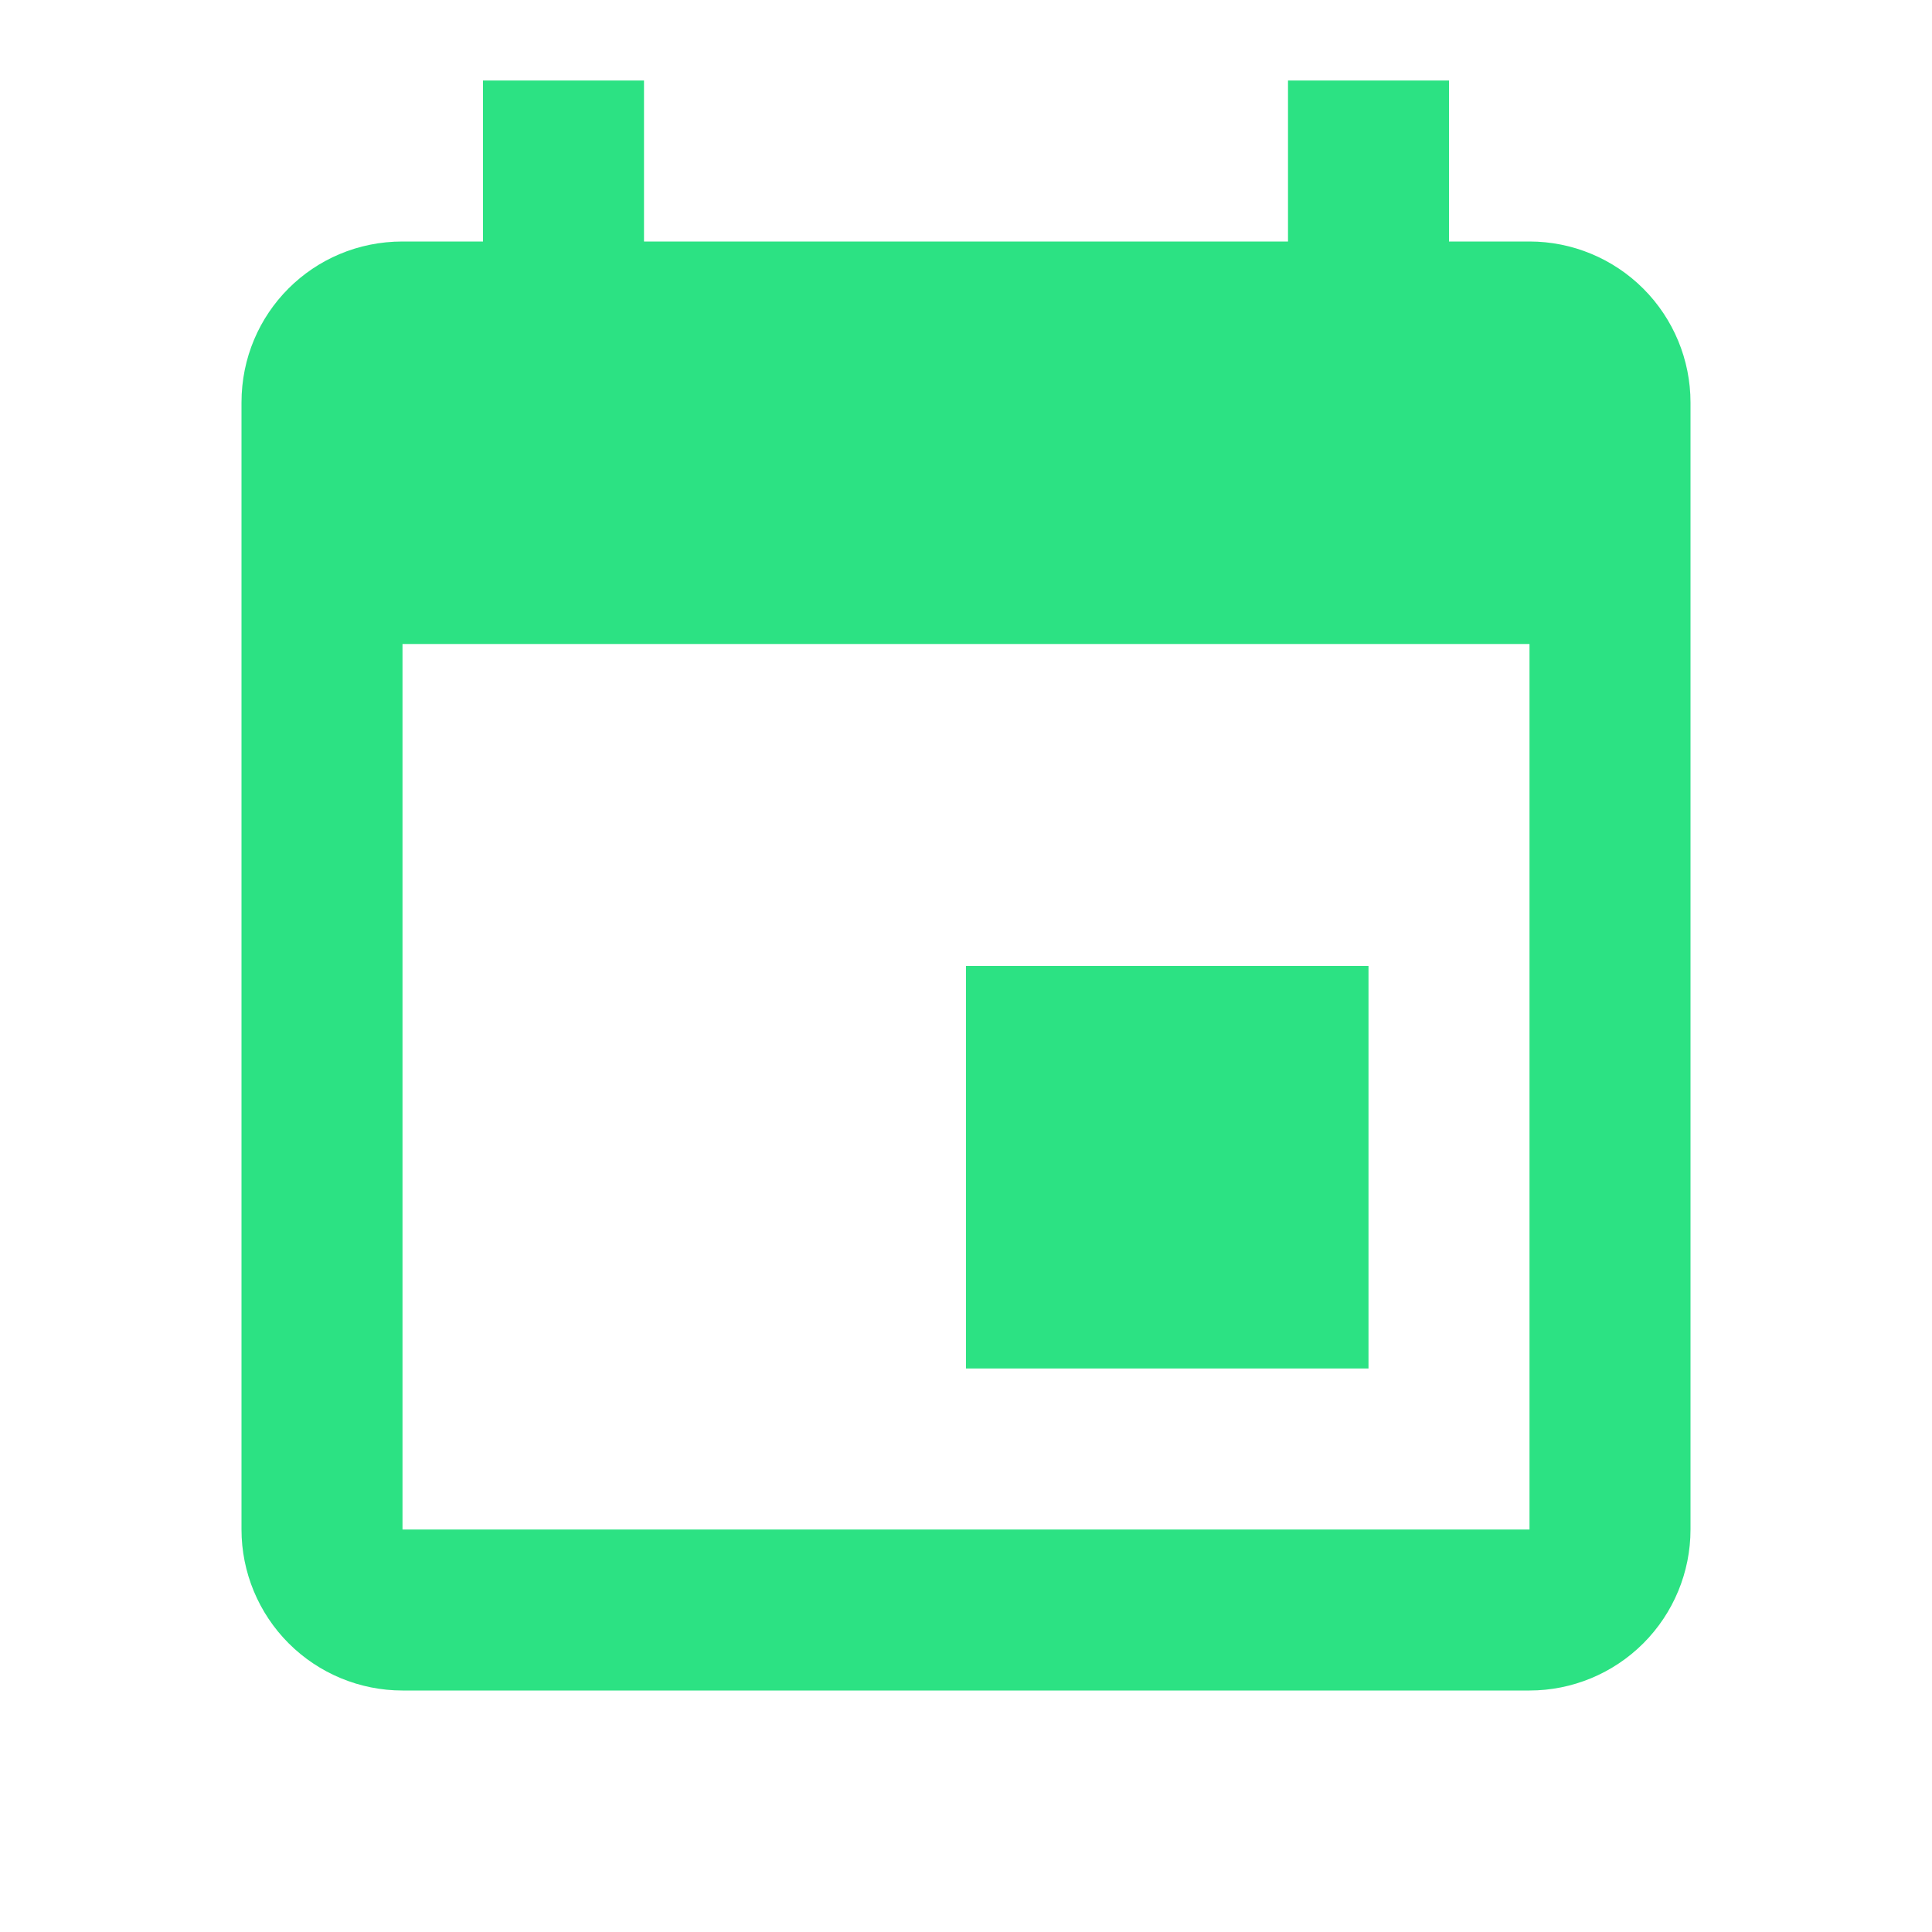
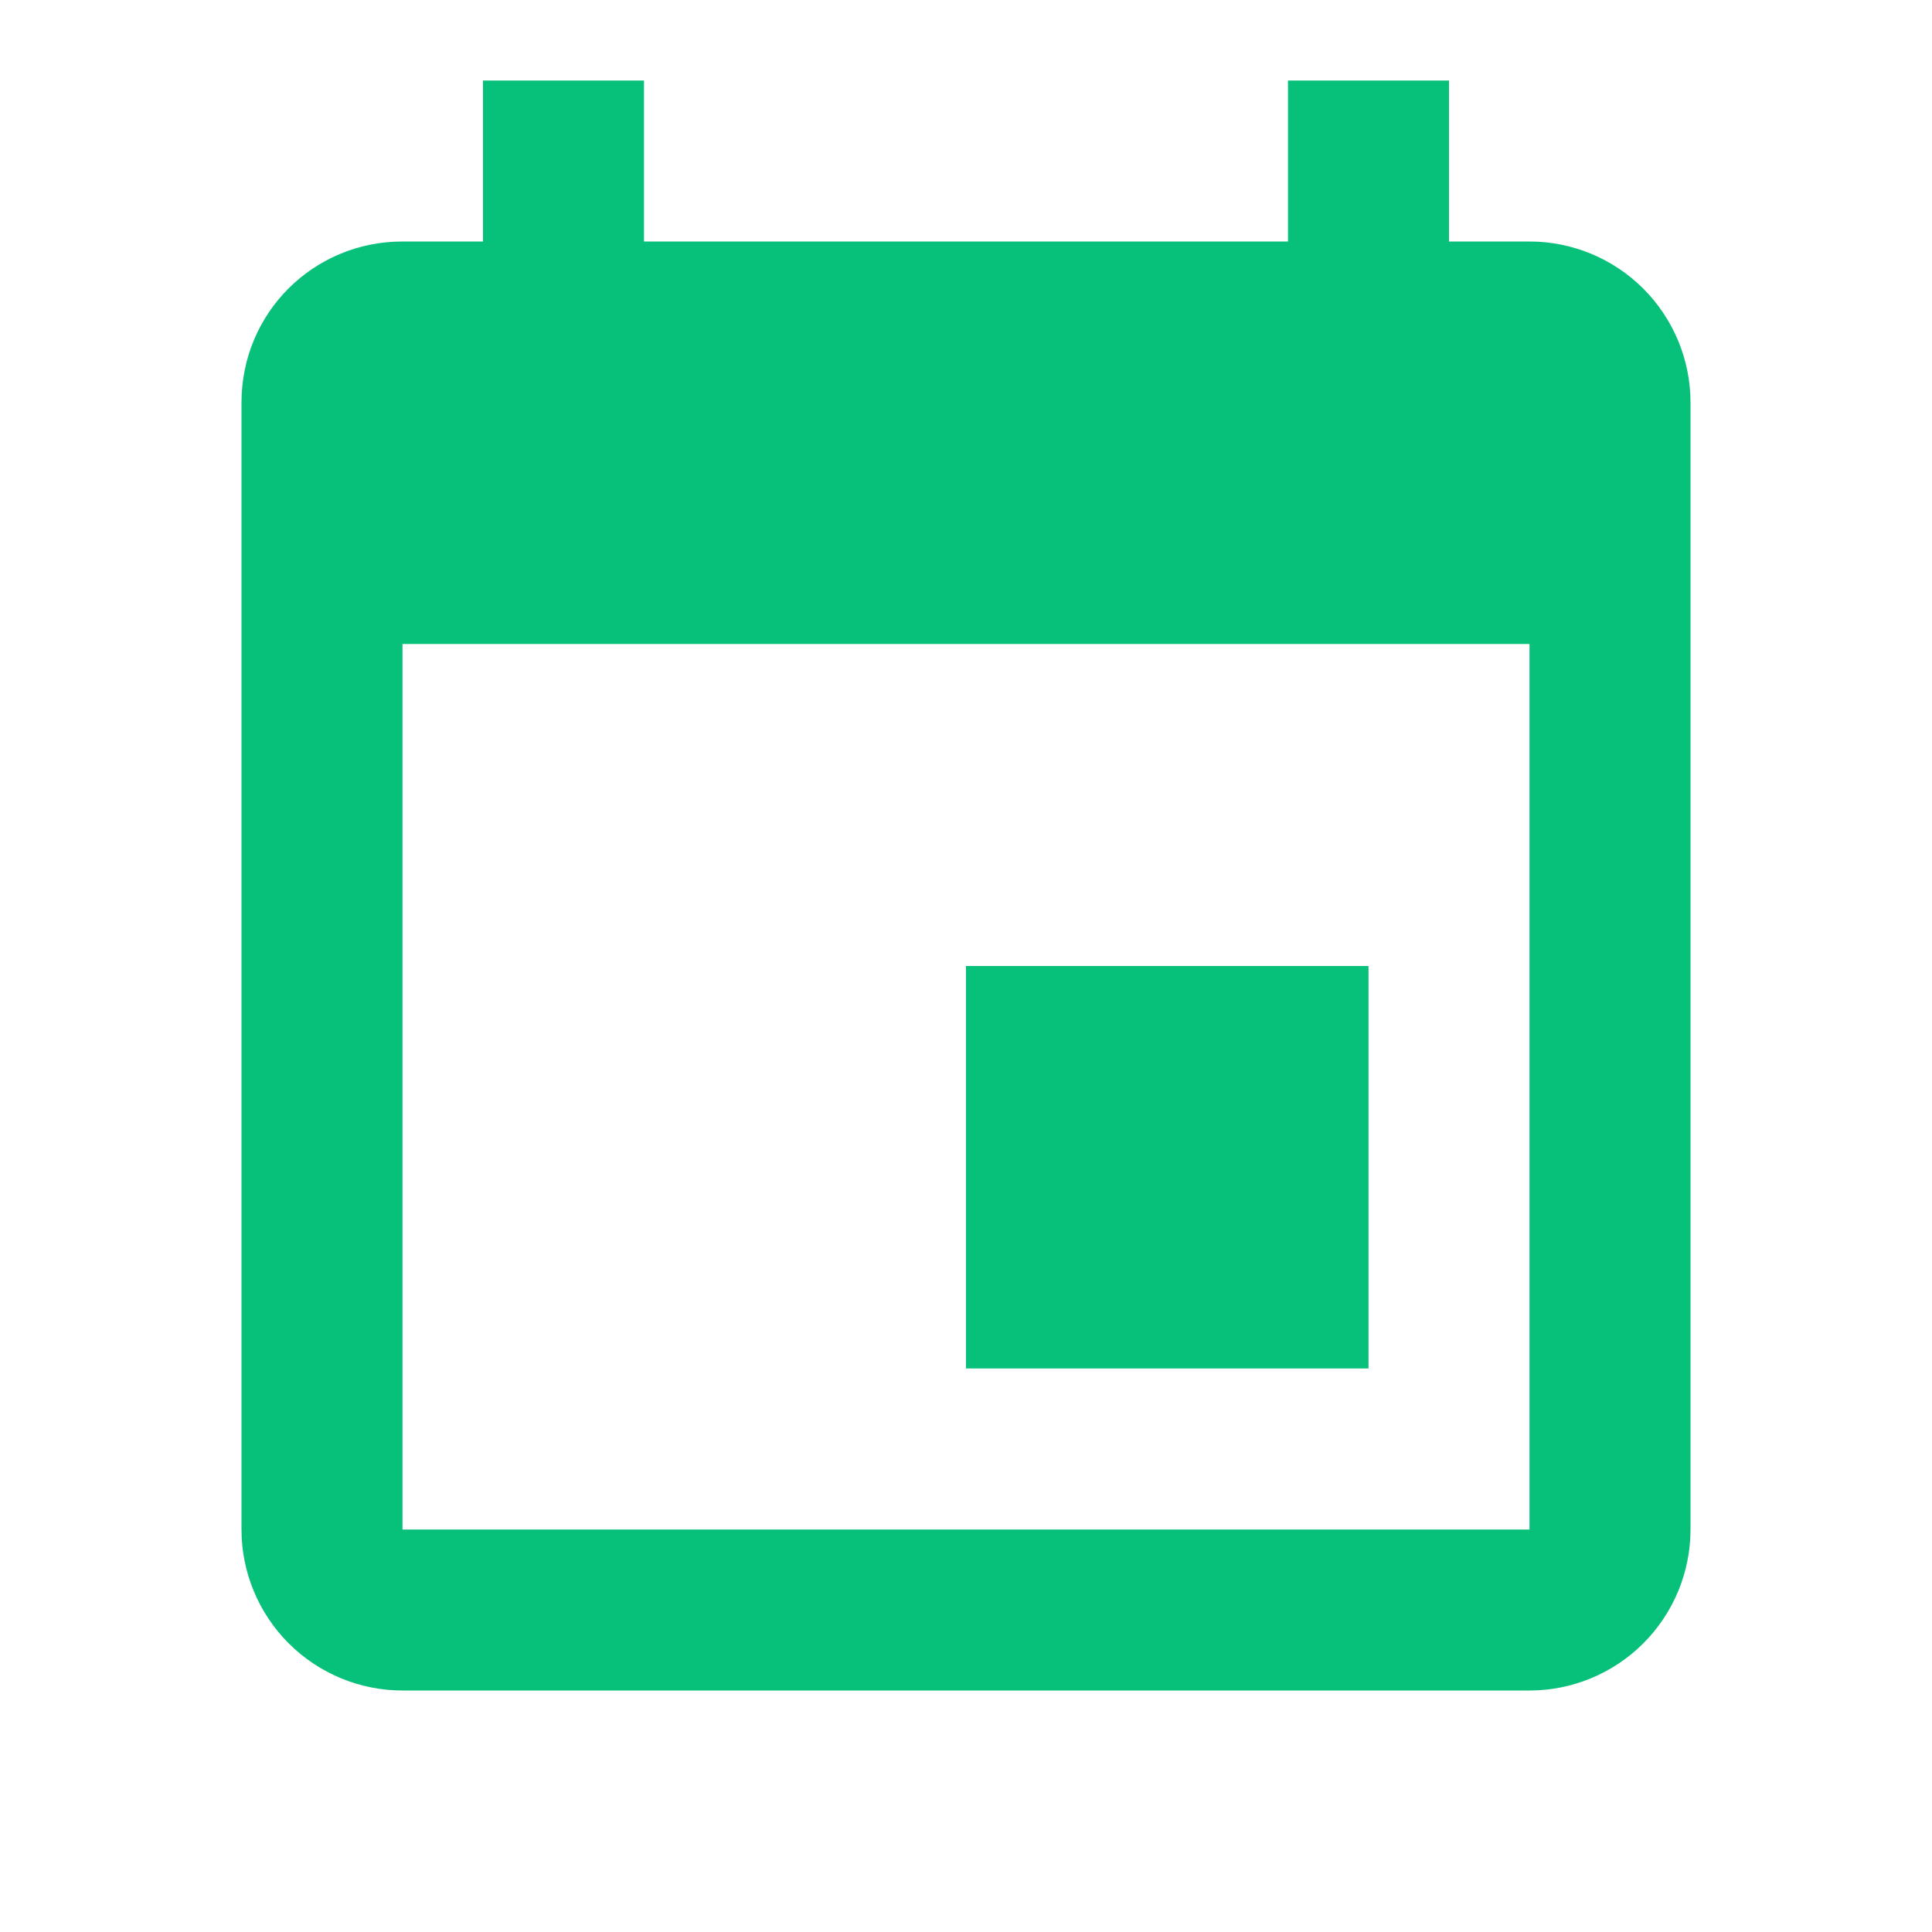
<svg xmlns="http://www.w3.org/2000/svg" width="24" height="24" viewBox="0 0 24 24" fill="none">
-   <path d="M19 19H5V8H19M16 1V3H8V1H6V3H5C3.89 3 3 3.89 3 5V19C3 19.53 3.211 20.039 3.586 20.414C3.961 20.789 4.47 21 5 21H19C19.53 21 20.039 20.789 20.414 20.414C20.789 20.039 21 19.53 21 19V5C21 4.47 20.789 3.961 20.414 3.586C20.039 3.211 19.53 3 19 3H18V1M17 12H12V17H17V12Z" fill="#2CE283" />
+   <path d="M19 19H5V8H19M16 1V3H8V1H6V3H5C3.89 3 3 3.89 3 5V19C3 19.53 3.211 20.039 3.586 20.414C3.961 20.789 4.47 21 5 21H19C19.53 21 20.039 20.789 20.414 20.414C20.789 20.039 21 19.53 21 19V5C21 4.47 20.789 3.961 20.414 3.586C20.039 3.211 19.53 3 19 3H18V1M17 12H12V17H17V12Z" fill="#07C079" />
</svg>
